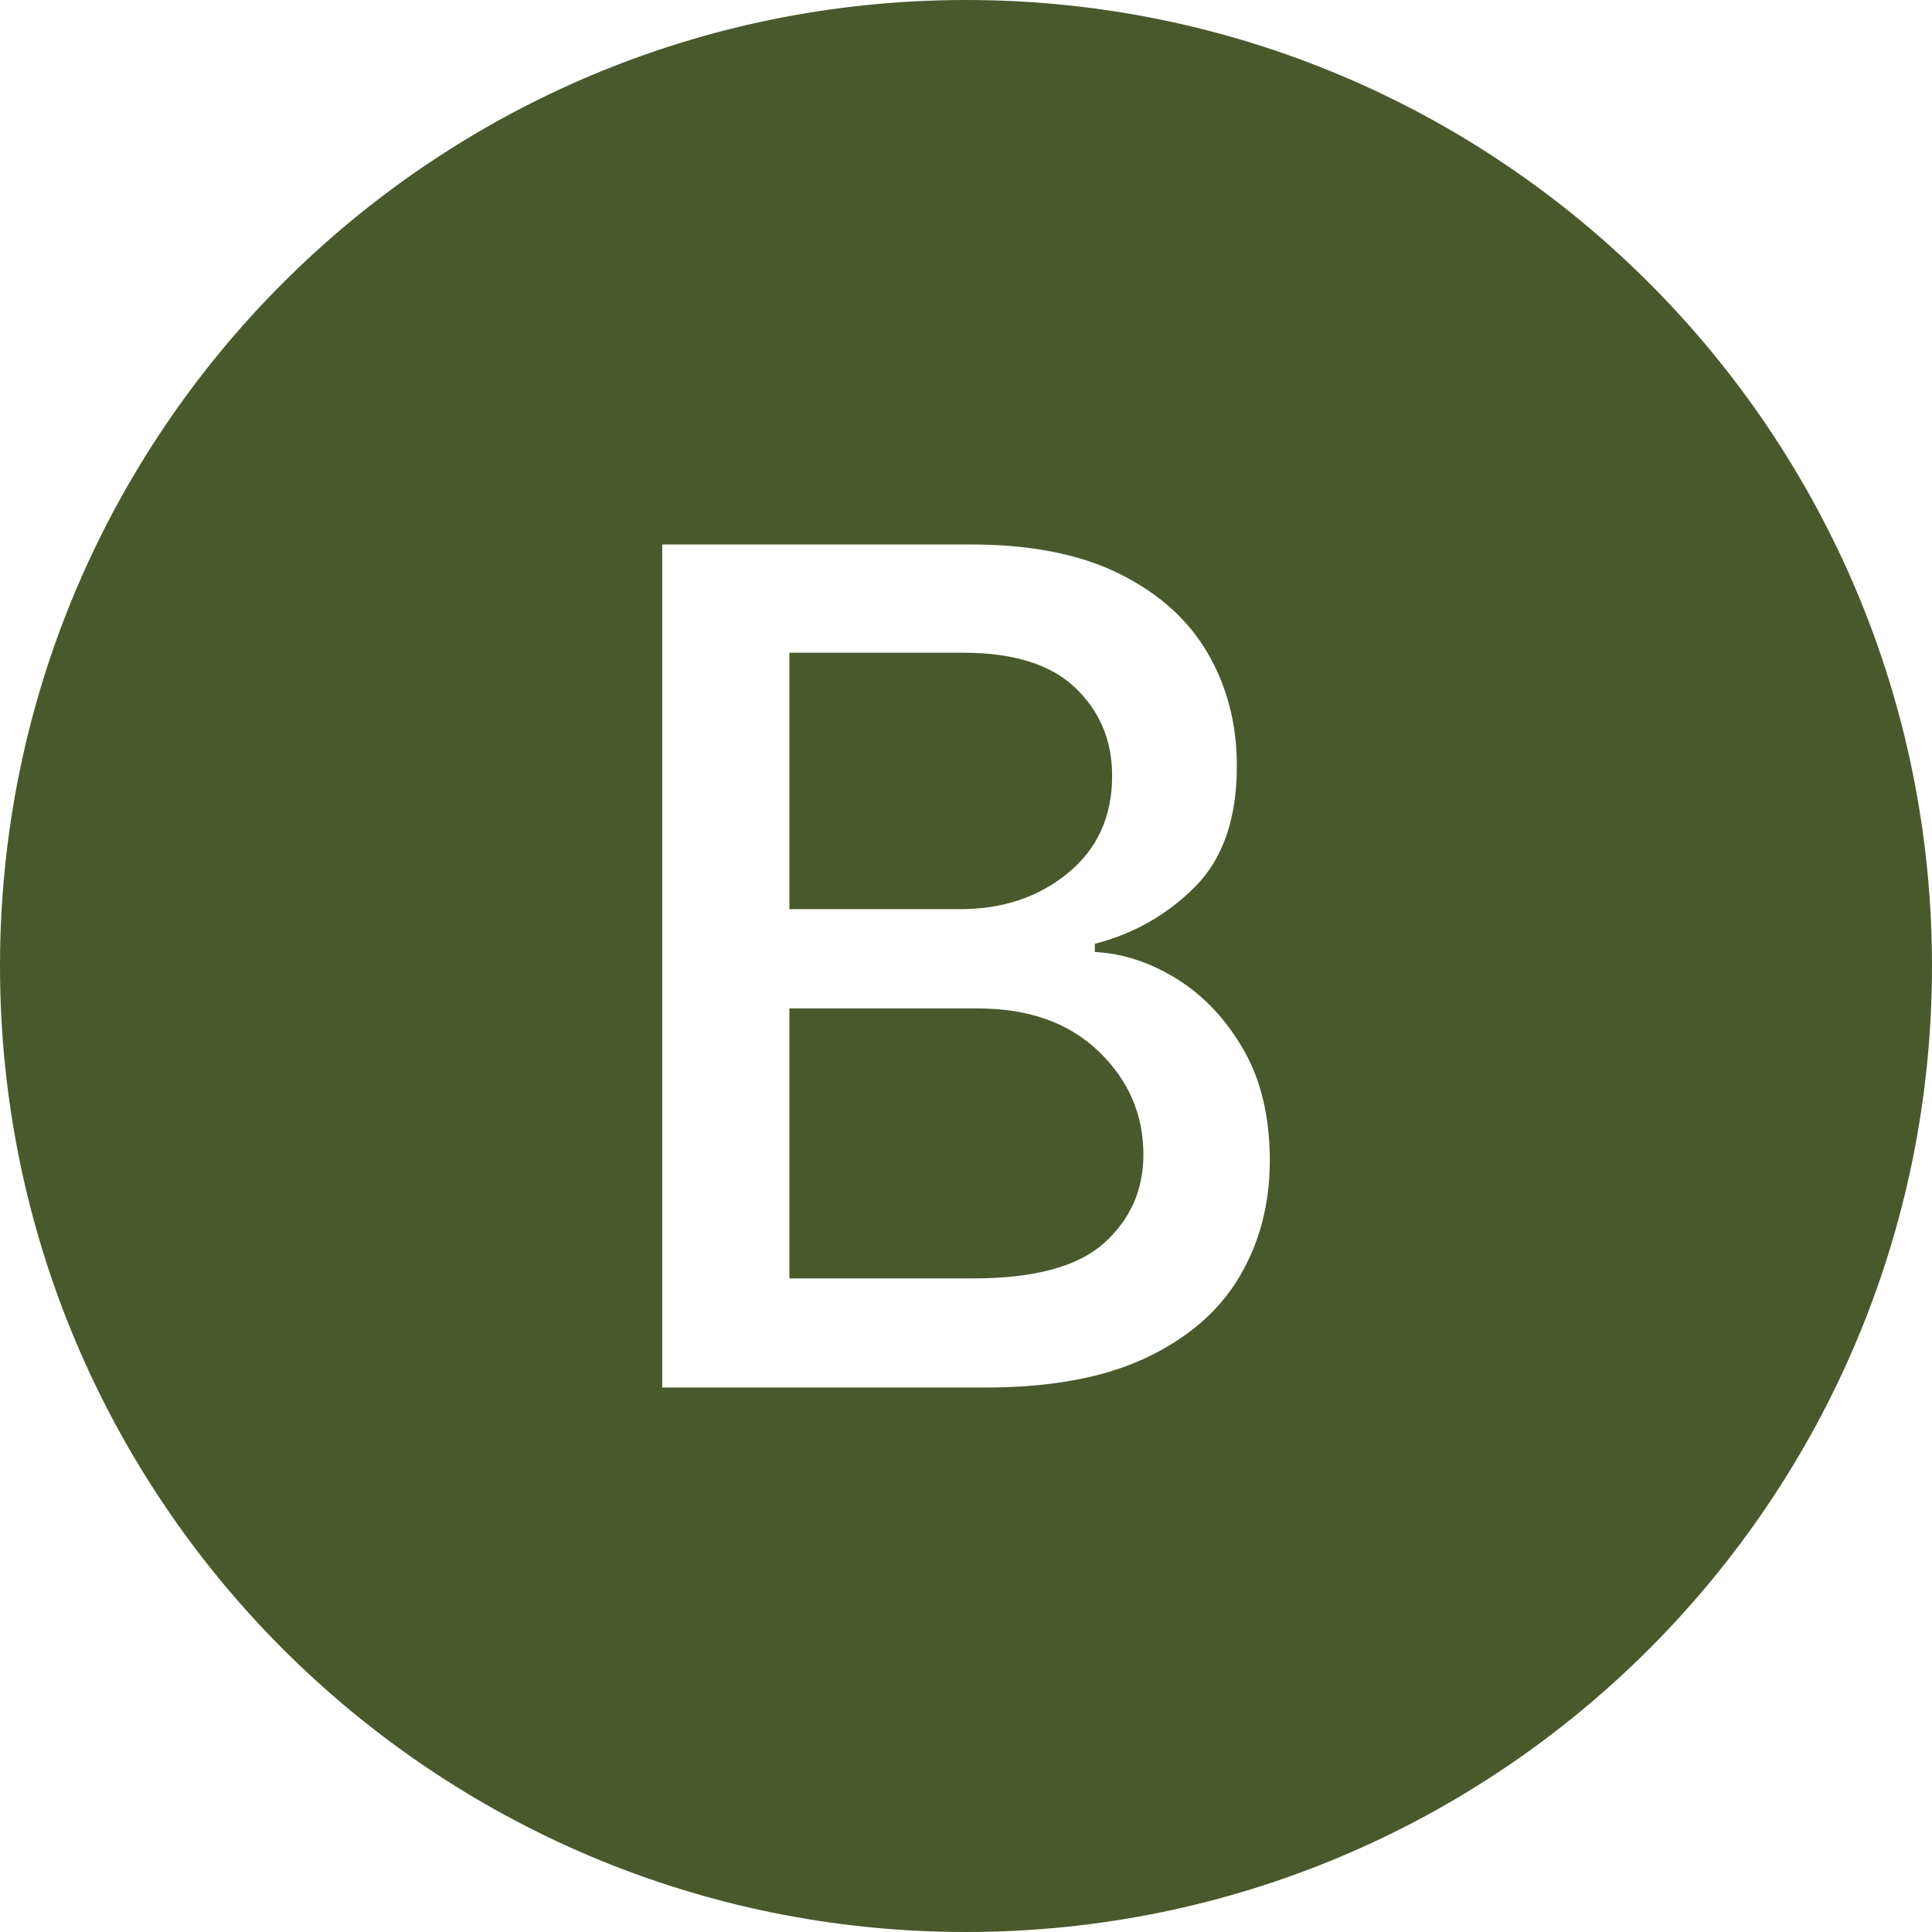
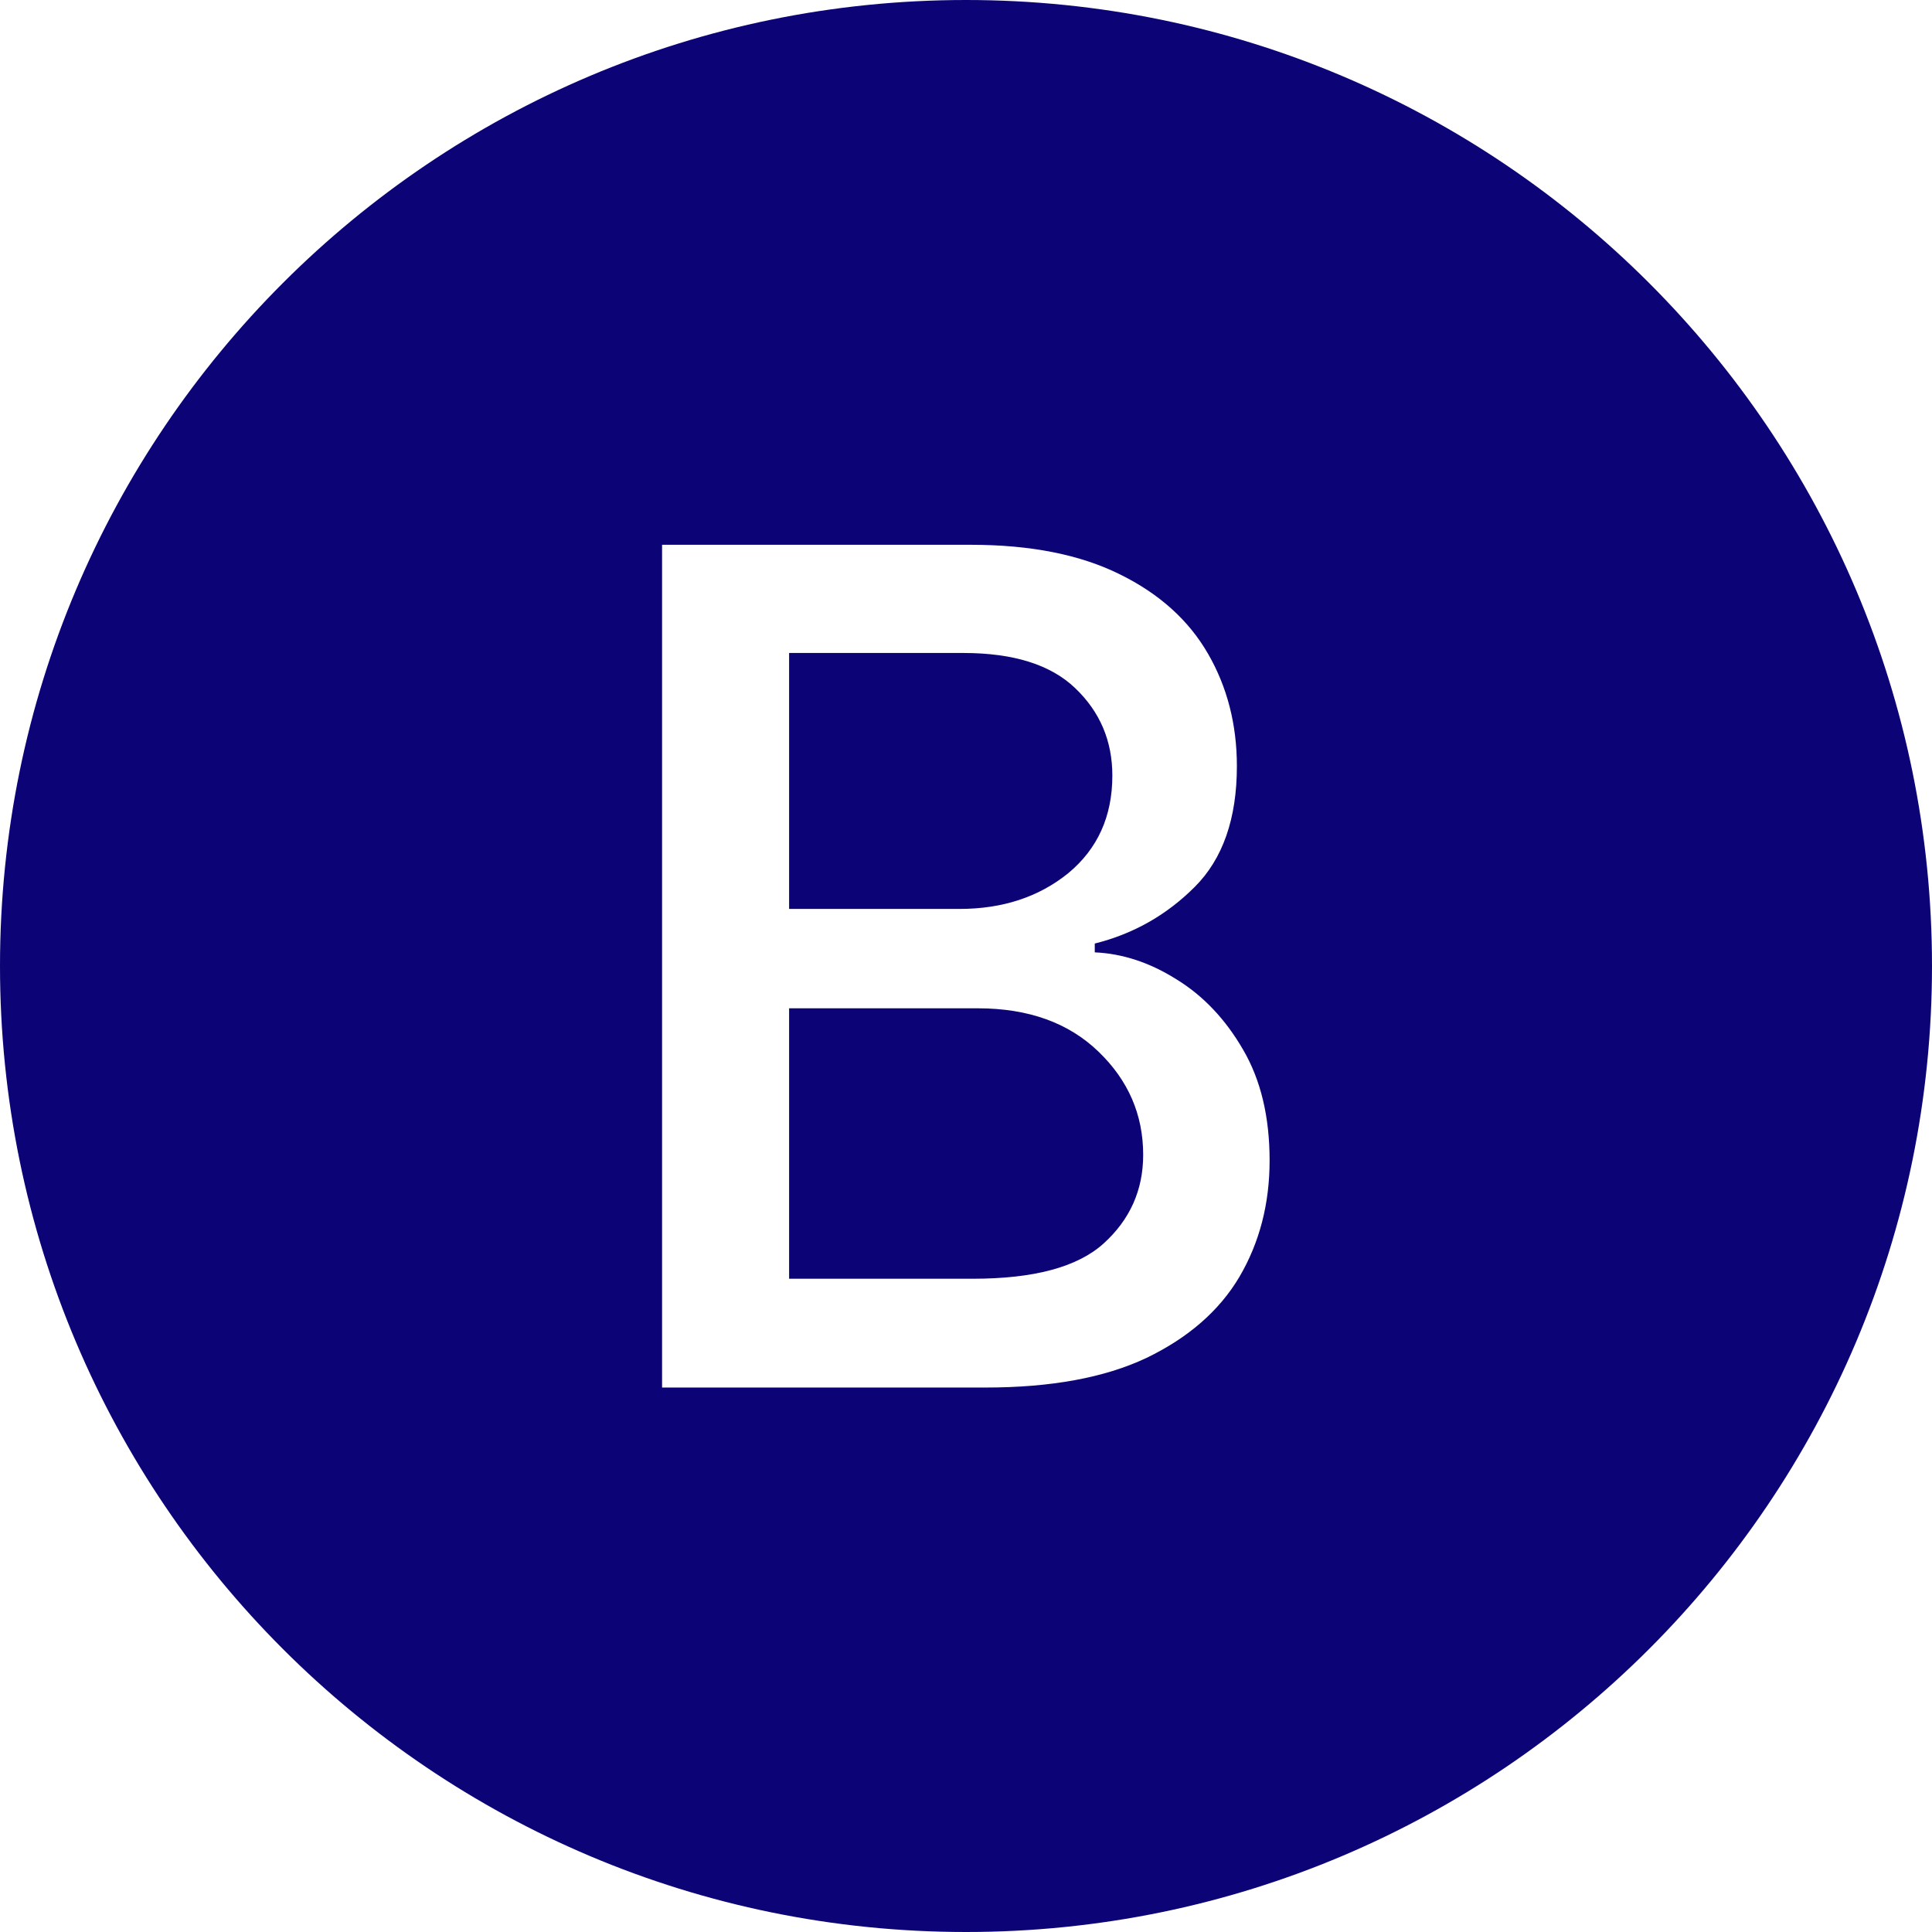
- <svg xmlns="http://www.w3.org/2000/svg" xmlns:xlink="http://www.w3.org/1999/xlink" width="700" height="700" viewBox="0 0 700 700">
+ <svg xmlns="http://www.w3.org/2000/svg" xmlns:xlink="http://www.w3.org/1999/xlink" width="48" height="48" viewBox="0 0 48 48">
  <defs>
    <g>
      <g id="glyph-0-0">
-         <path d="M 39.078 95.453 L 39.078 19.094 L 386.297 19.094 L 386.297 95.453 Z M 39.078 -9.547 L 39.078 -85.906 L 386.297 -85.906 L 386.297 -9.547 Z M 39.078 -114.547 L 39.078 -190.906 L 386.297 -190.906 L 386.297 -114.547 Z M 39.078 -219.547 L 39.078 -295.906 L 386.297 -295.906 L 386.297 -219.547 Z M 39.078 -324.547 L 39.078 -400.906 L 386.297 -400.906 L 386.297 -324.547 Z M 39.078 -324.547 " />
+         <path d="M 2.672 6.547 L 2.672 1.312 L 26.484 1.312 L 26.484 6.547 Z M 2.672 -0.656 L 2.672 -5.891 L 26.484 -5.891 L 26.484 -0.656 Z M 2.672 -7.859 L 2.672 -13.094 L 26.484 -13.094 L 26.484 -7.859 Z M 2.672 -15.047 L 2.672 -20.281 L 26.484 -20.281 L 26.484 -15.047 Z M 2.672 -22.25 L 2.672 -27.484 L 26.484 -27.484 L 26.484 -22.25 Z M 2.672 -22.25 " />
      </g>
      <g id="glyph-0-1">
-         <path d="M 33.562 0 L 33.562 -305.453 L 145.422 -305.453 C 167.098 -305.453 185.066 -301.895 199.328 -294.781 C 213.598 -287.676 224.238 -278.082 231.25 -266 C 238.258 -253.926 241.766 -240.332 241.766 -225.219 C 241.766 -206.125 236.691 -191.504 226.547 -181.359 C 216.41 -171.223 204.332 -164.363 190.312 -160.781 L 190.312 -157.797 C 200.457 -157.297 210.375 -154.035 220.062 -148.016 C 229.758 -142.004 237.789 -133.477 244.156 -122.438 C 250.52 -111.406 253.703 -97.988 253.703 -82.188 C 253.703 -66.57 250.047 -52.57 242.734 -40.188 C 235.43 -27.812 224.172 -18.02 208.953 -10.812 C 193.742 -3.602 174.305 0 150.641 0 Z M 79.641 -39.531 L 146.172 -39.531 C 168.336 -39.531 184.164 -43.801 193.656 -52.344 C 203.156 -60.895 207.906 -71.586 207.906 -84.422 C 207.906 -98.93 202.508 -111.379 191.719 -121.766 C 180.938 -132.16 166.301 -137.359 147.812 -137.359 L 79.641 -137.359 Z M 79.641 -173.312 L 141.391 -173.312 C 156.898 -173.312 169.973 -177.688 180.609 -186.438 C 191.254 -195.188 196.578 -206.922 196.578 -221.641 C 196.578 -234.359 192.148 -244.969 183.297 -253.469 C 174.453 -261.977 160.879 -266.234 142.578 -266.234 L 79.641 -266.234 Z M 79.641 -173.312 " />
+         <path d="M 2.297 0 L 2.297 -20.938 L 9.969 -20.938 C 11.457 -20.938 12.691 -20.691 13.672 -20.203 C 14.648 -19.723 15.379 -19.066 15.859 -18.234 C 16.336 -17.41 16.578 -16.477 16.578 -15.438 C 16.578 -14.133 16.227 -13.133 15.531 -12.438 C 14.832 -11.738 14.004 -11.27 13.047 -11.031 L 13.047 -10.812 C 13.742 -10.781 14.422 -10.555 15.078 -10.141 C 15.742 -9.734 16.297 -9.148 16.734 -8.391 C 17.172 -7.641 17.391 -6.723 17.391 -5.641 C 17.391 -4.566 17.141 -3.602 16.641 -2.75 C 16.141 -1.906 15.367 -1.234 14.328 -0.734 C 13.285 -0.242 11.953 0 10.328 0 Z M 5.453 -2.703 L 10.016 -2.703 C 11.535 -2.703 12.617 -2.992 13.266 -3.578 C 13.922 -4.172 14.25 -4.906 14.25 -5.781 C 14.25 -6.781 13.879 -7.633 13.141 -8.344 C 12.398 -9.062 11.398 -9.422 10.141 -9.422 L 5.453 -9.422 Z M 5.453 -11.891 L 9.688 -11.891 C 10.758 -11.891 11.66 -12.188 12.391 -12.781 C 13.117 -13.383 13.484 -14.191 13.484 -15.203 C 13.484 -16.066 13.176 -16.789 12.562 -17.375 C 11.957 -17.957 11.031 -18.25 9.781 -18.25 L 5.453 -18.25 Z M 5.453 -11.891 " />
      </g>
    </g>
  </defs>
-   <path fill-rule="nonzero" fill="rgb(29.02%, 34.902%, 17.255%)" fill-opacity="1" d="M 700 350 C 700 543.301 543.301 700 350 700 C 156.699 700 0 543.301 0 350 C 0 156.699 156.699 0 350 0 C 543.301 0 700 156.699 700 350 " />
+   <path fill-rule="nonzero" fill="rgb(4.706%, 1.569%, 46.275%)" fill-opacity="1" d="M 48 24 C 48 37.254 37.254 48 24 48 C 10.746 48 0 37.254 0 24 C 0 10.746 10.746 0 24 0 C 37.254 0 48 10.746 48 24 " />
  <g fill="rgb(100%, 100%, 100%)" fill-opacity="1">
-     <use xlink:href="#glyph-0-1" x="206.371" y="502.727" />
+     <use xlink:href="#glyph-0-1" x="14.152" y="34.473" />
  </g>
</svg>
